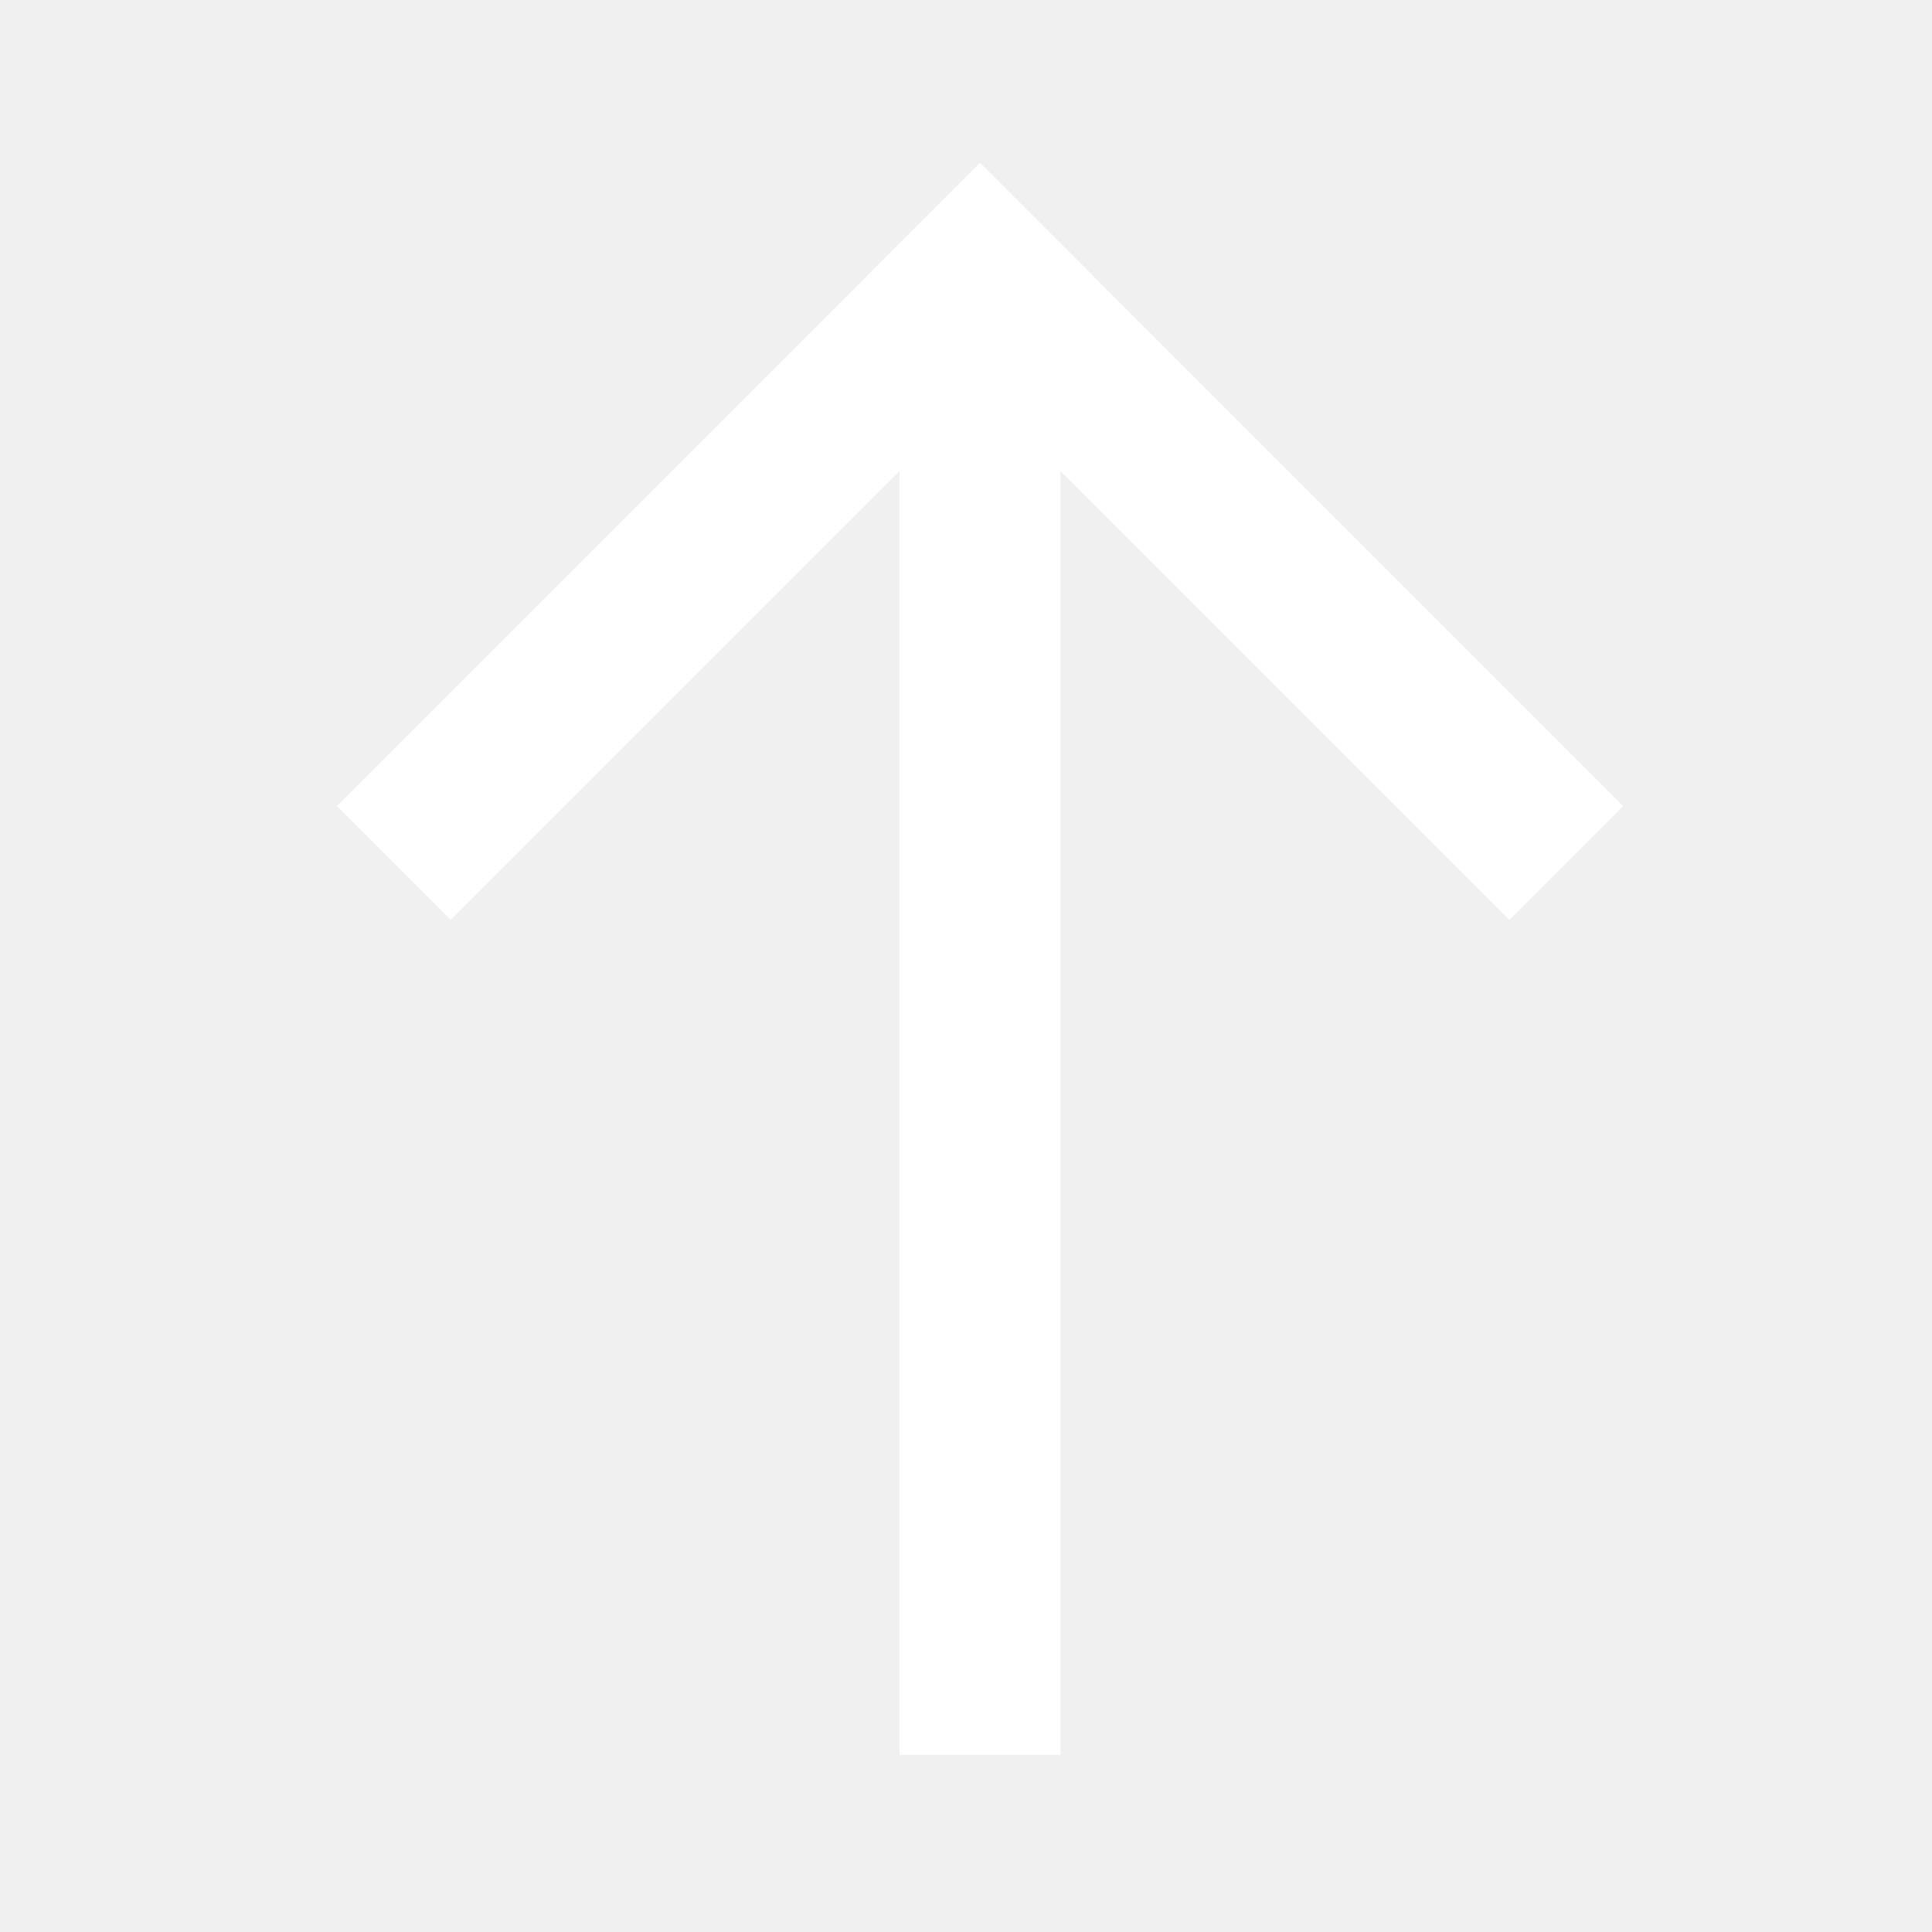
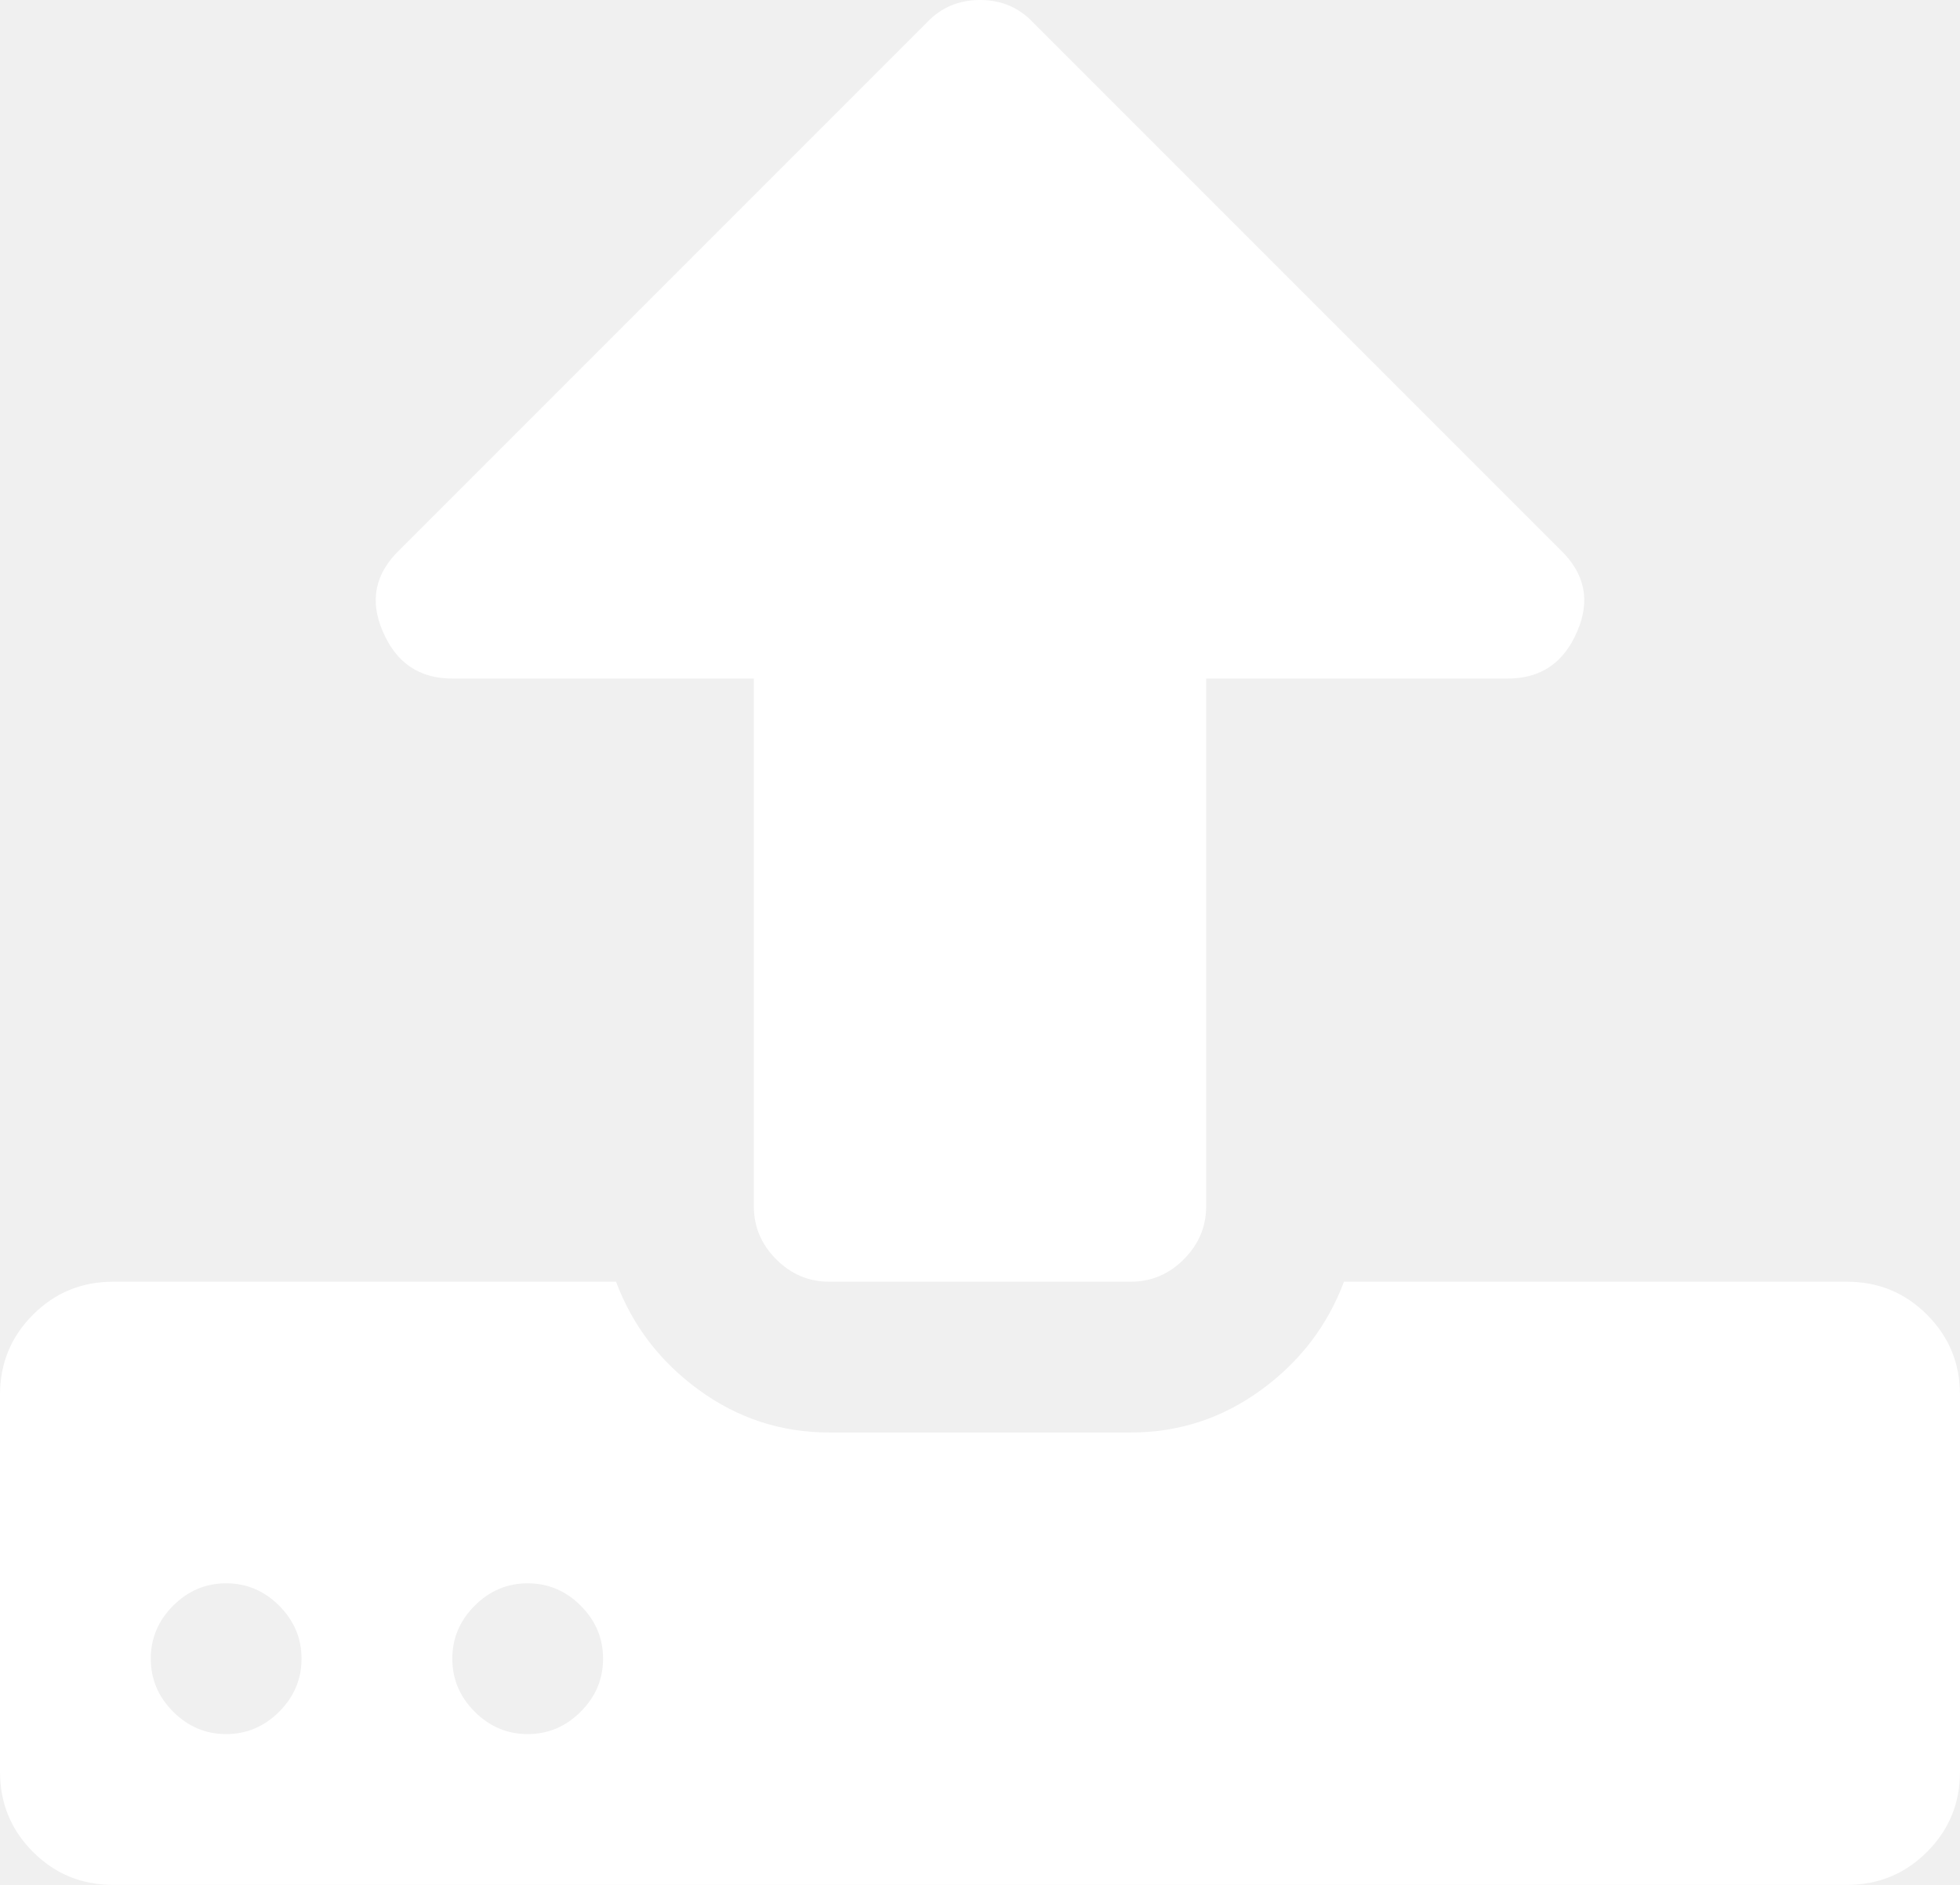
- <svg xmlns="http://www.w3.org/2000/svg" viewBox="0 0 30 30">
-   <line x1="15.218" y1="5.652" x2="15.218" y2="26" style="fill:none;stroke:#fff;stroke-linecap:square;stroke-linejoin:round;stroke-width:2.5px" />
-   <line x1="15.218" y1="4.298" x2="6.999" y2="12.517" style="fill:none;stroke:#fff;stroke-linecap:square;stroke-linejoin:round;stroke-width:2.5px" />
-   <line x1="23.437" y1="12.517" x2="15.218" y2="4.298" style="fill:none;stroke:#fff;stroke-linecap:square;stroke-linejoin:round;stroke-width:2.5px" />
-   <path d="M30,0H60V30H30Z" style="fill:none" />
+ <svg xmlns="http://www.w3.org/2000/svg" version="1.1" viewBox="0 0 1664 1600">
+   <path d="m384 1408q0-26 19-45t45-19 45 19 19 45-19 45-45 19-45-19-19-45zm-256 0q0-26 19-45t45-19 45 19 19 45-19 45-45 19-45-19-19-45zm-128-224v320q0 40 28 68t68 28h1472q40 0 68-28t28-68v-320q0-40-28-68t-68-28h-427q-21 56-70.5 92t-110.5 36h-256q-61 0-110.5-36t-70.5-92h-427q-40 0-68 28t-28 68zm325-648q17 40 59 40h256v448q0 26 19 45t45 19h256q26 0 45-19t19-45v-448h256q42 0 59-40 17-39-14-69l-448-448q-18-19-45-19t-45 19l-448 448q-31 30-14 69z" fill="#fff" />
</svg>
